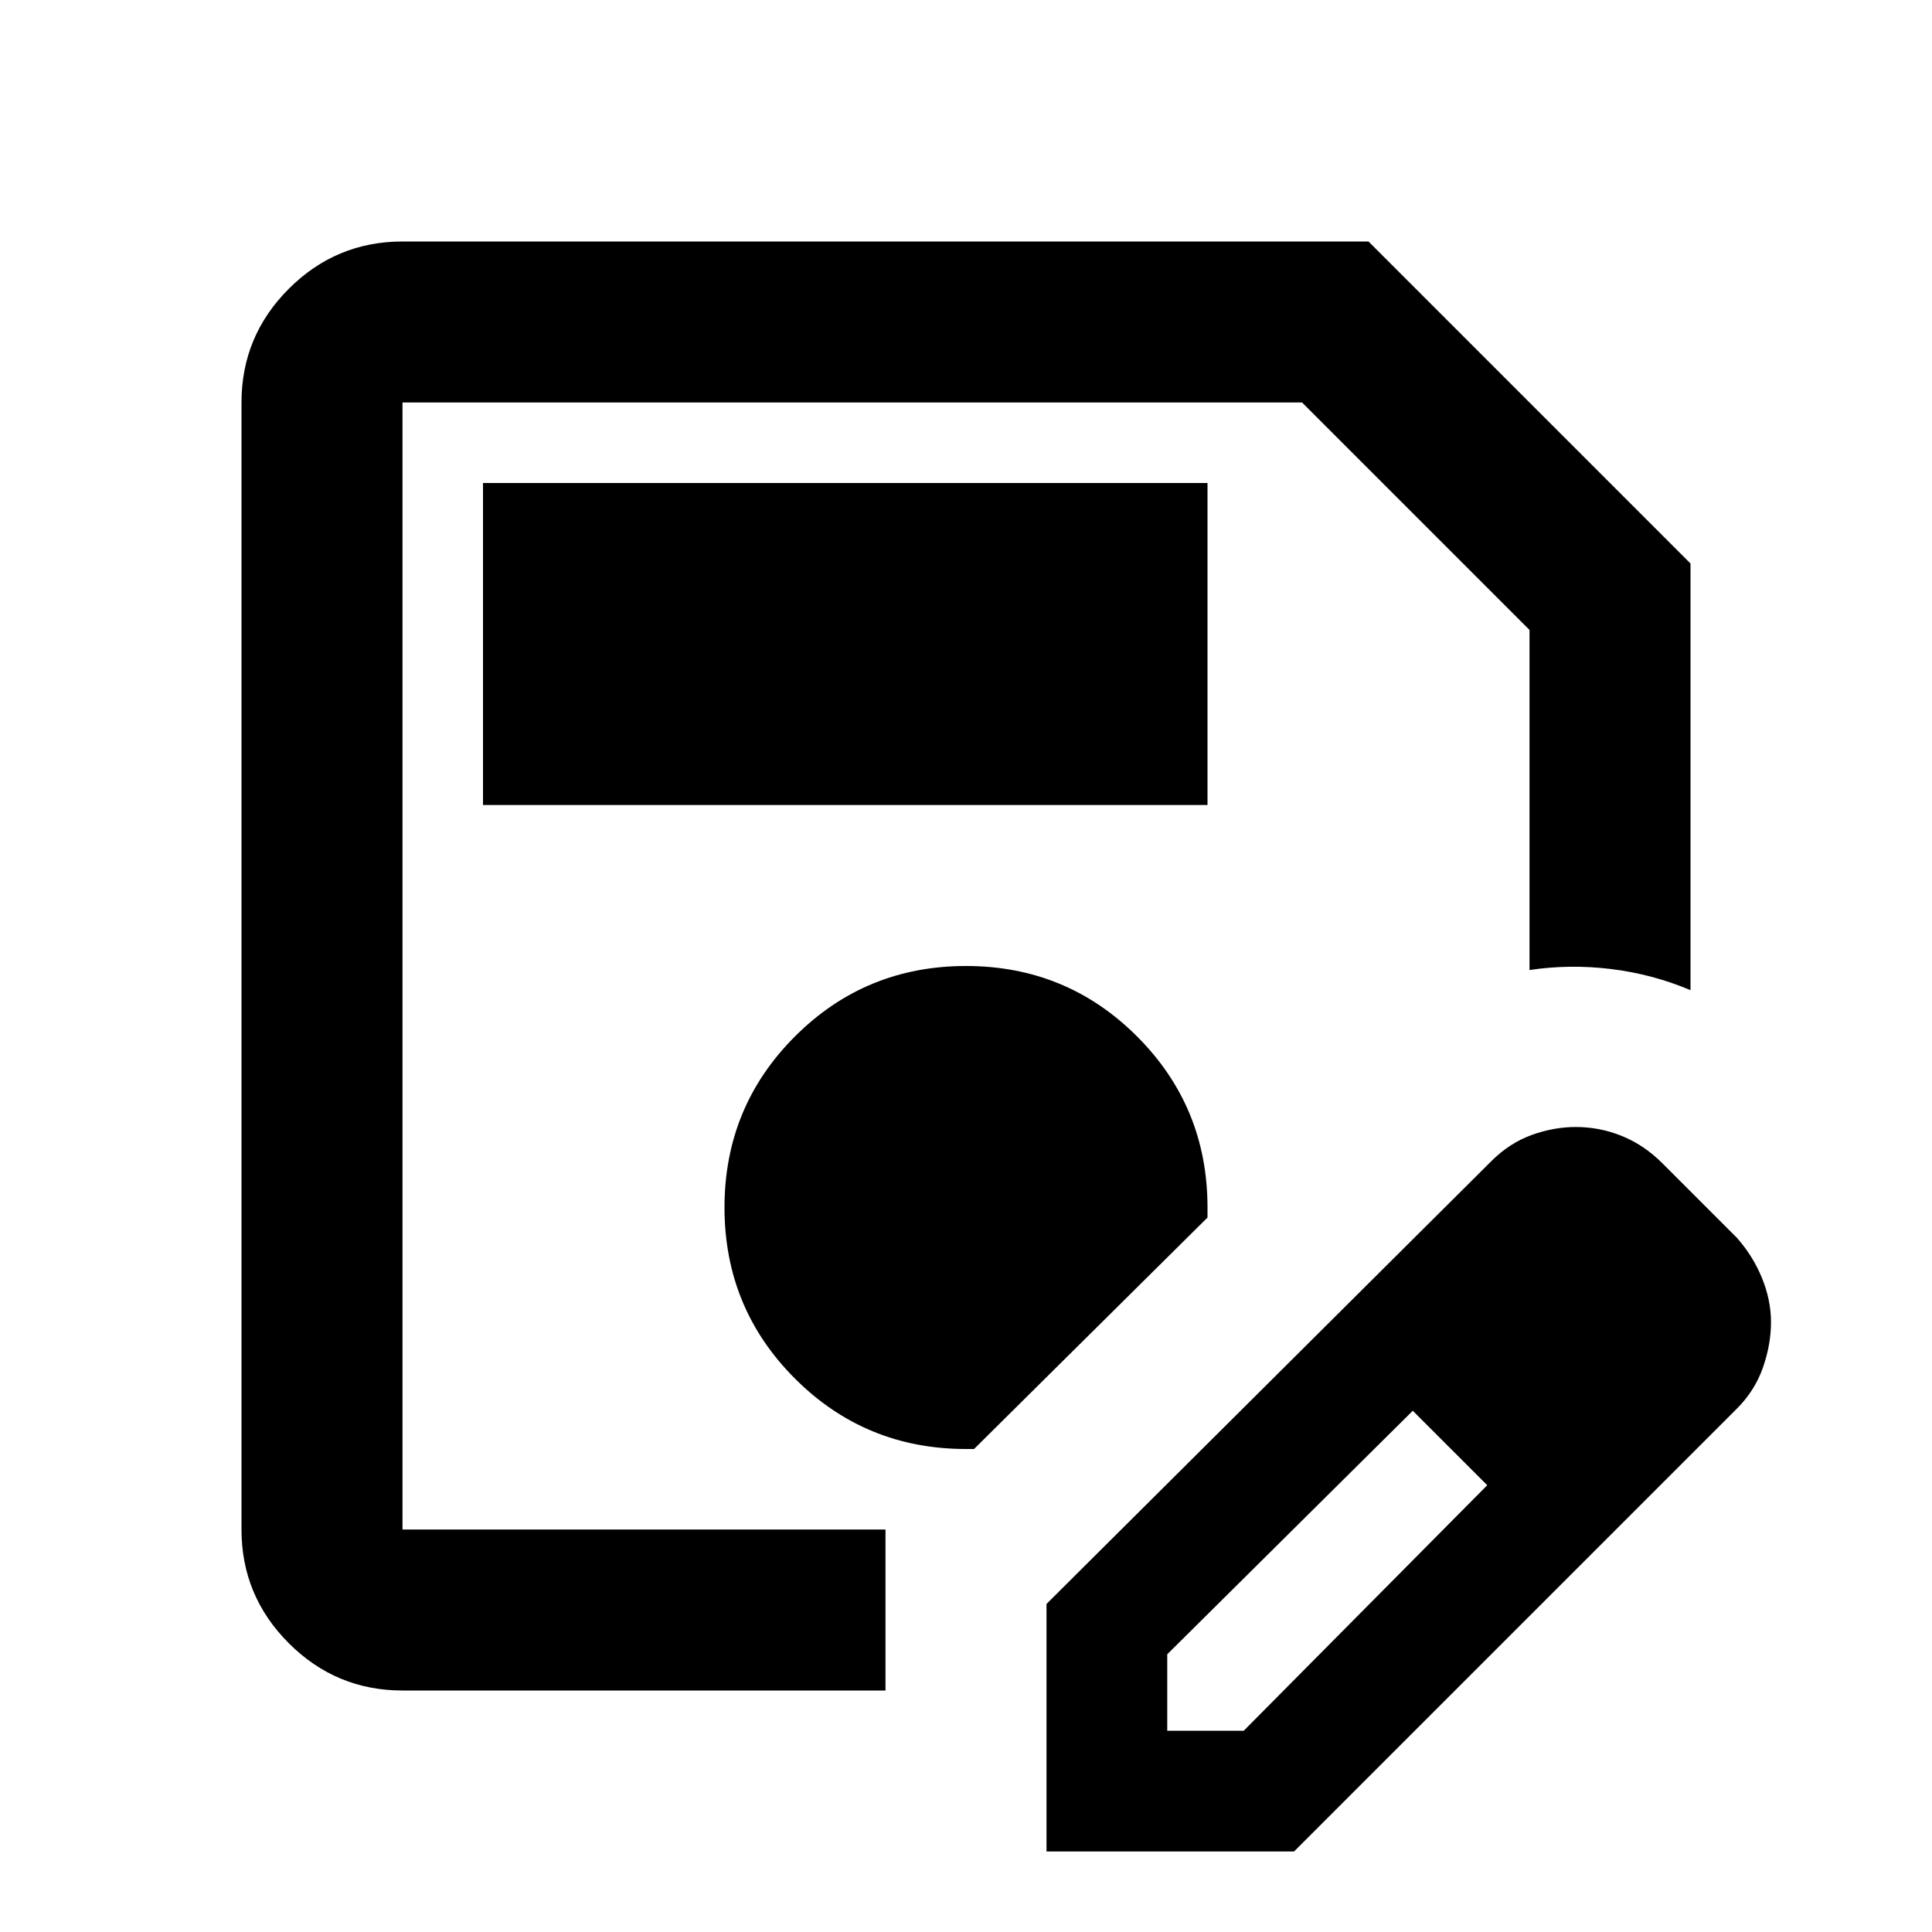
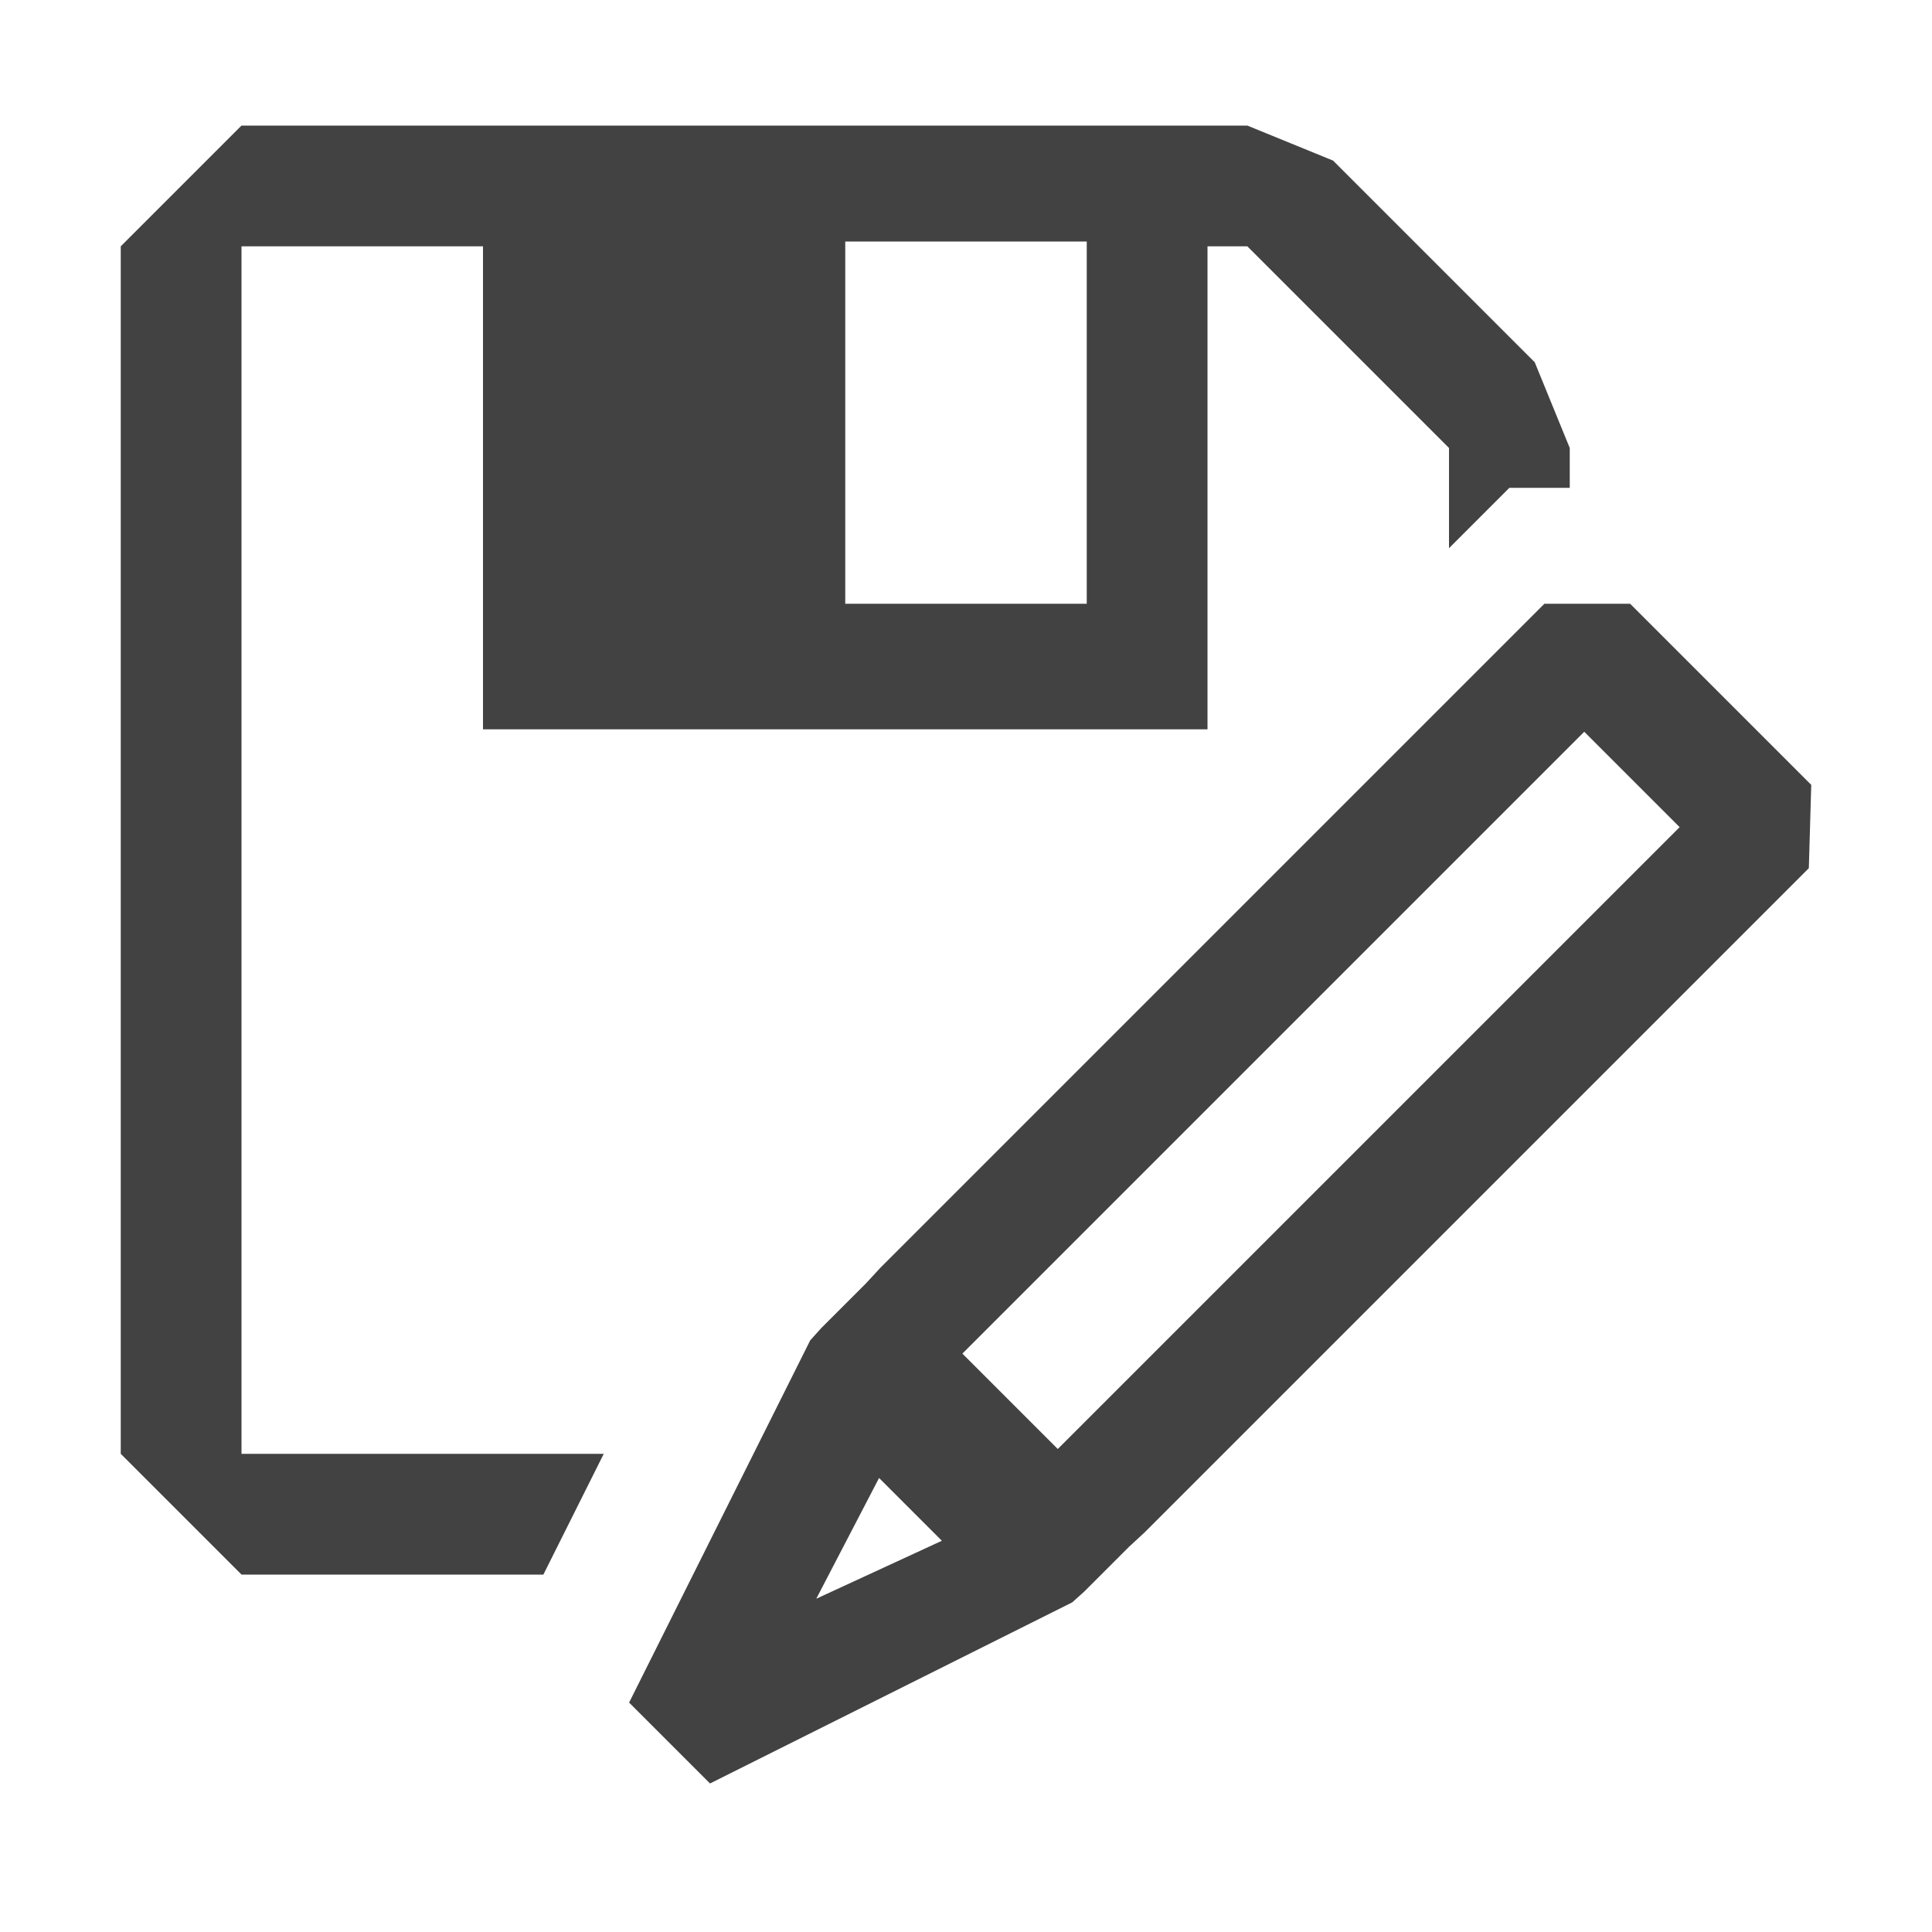
- <svg xmlns="http://www.w3.org/2000/svg" height="24" viewBox="0 -960 960 960" width="24">
-   <path d="M200-120q-33 0-56.5-23.5T120-200v-560q0-33 23.5-56.5T200-840h480l160 160v212q-19-8-39.5-10.5t-40.5.5v-169L647-760H200v560h240v80H200Zm0-640v560-560ZM520-40v-123l221-220q9-9 20-13t22-4q12 0 23 4.5t20 13.5l37 37q8 9 12.5 20t4.5 22q0 11-4 22.5T863-260L643-40H520Zm300-263-37-37 37 37ZM580-100h38l121-122-18-19-19-18-122 121v38Zm141-141-19-18 37 37-18-19ZM240-560h360v-160H240v160Zm240 320h4l116-115v-5q0-50-35-85t-85-35q-50 0-85 35t-35 85q0 50 35 85t85 35Z" />
+ <svg xmlns="http://www.w3.org/2000/svg" width="16" height="16" viewBox="0 0 16 16" fill="none">
+   <path fill-rule="evenodd" clip-rule="evenodd" d="M11.04 1.33L12.71 3L13 3.71V4.04H12.5L12 4.54V3.71L10.33 2.04H10V6.04H4V2.04H2V12.04H5L4.5 13.04H2L1 12.04V2.04L2 1.04H10.33L11.04 1.33ZM7 5H9V2H7V5ZM13.5 5L15 6.5L14.98 7.19L9.48 12.69L9.35 12.81L8.98 13.18L8.88 13.27L5.88 14.77L5.21 14.1L6.71 11.1L6.8 11L7.17 10.63L7.29 10.5L12.79 5H13.5ZM7.28 12.24L6.76 13.24L7.8 12.76L7.28 12.24ZM7.97 11.21L8.76 12L13.91 6.85L13.12 6.06L7.97 11.21Z" fill="#424242" />
</svg>
